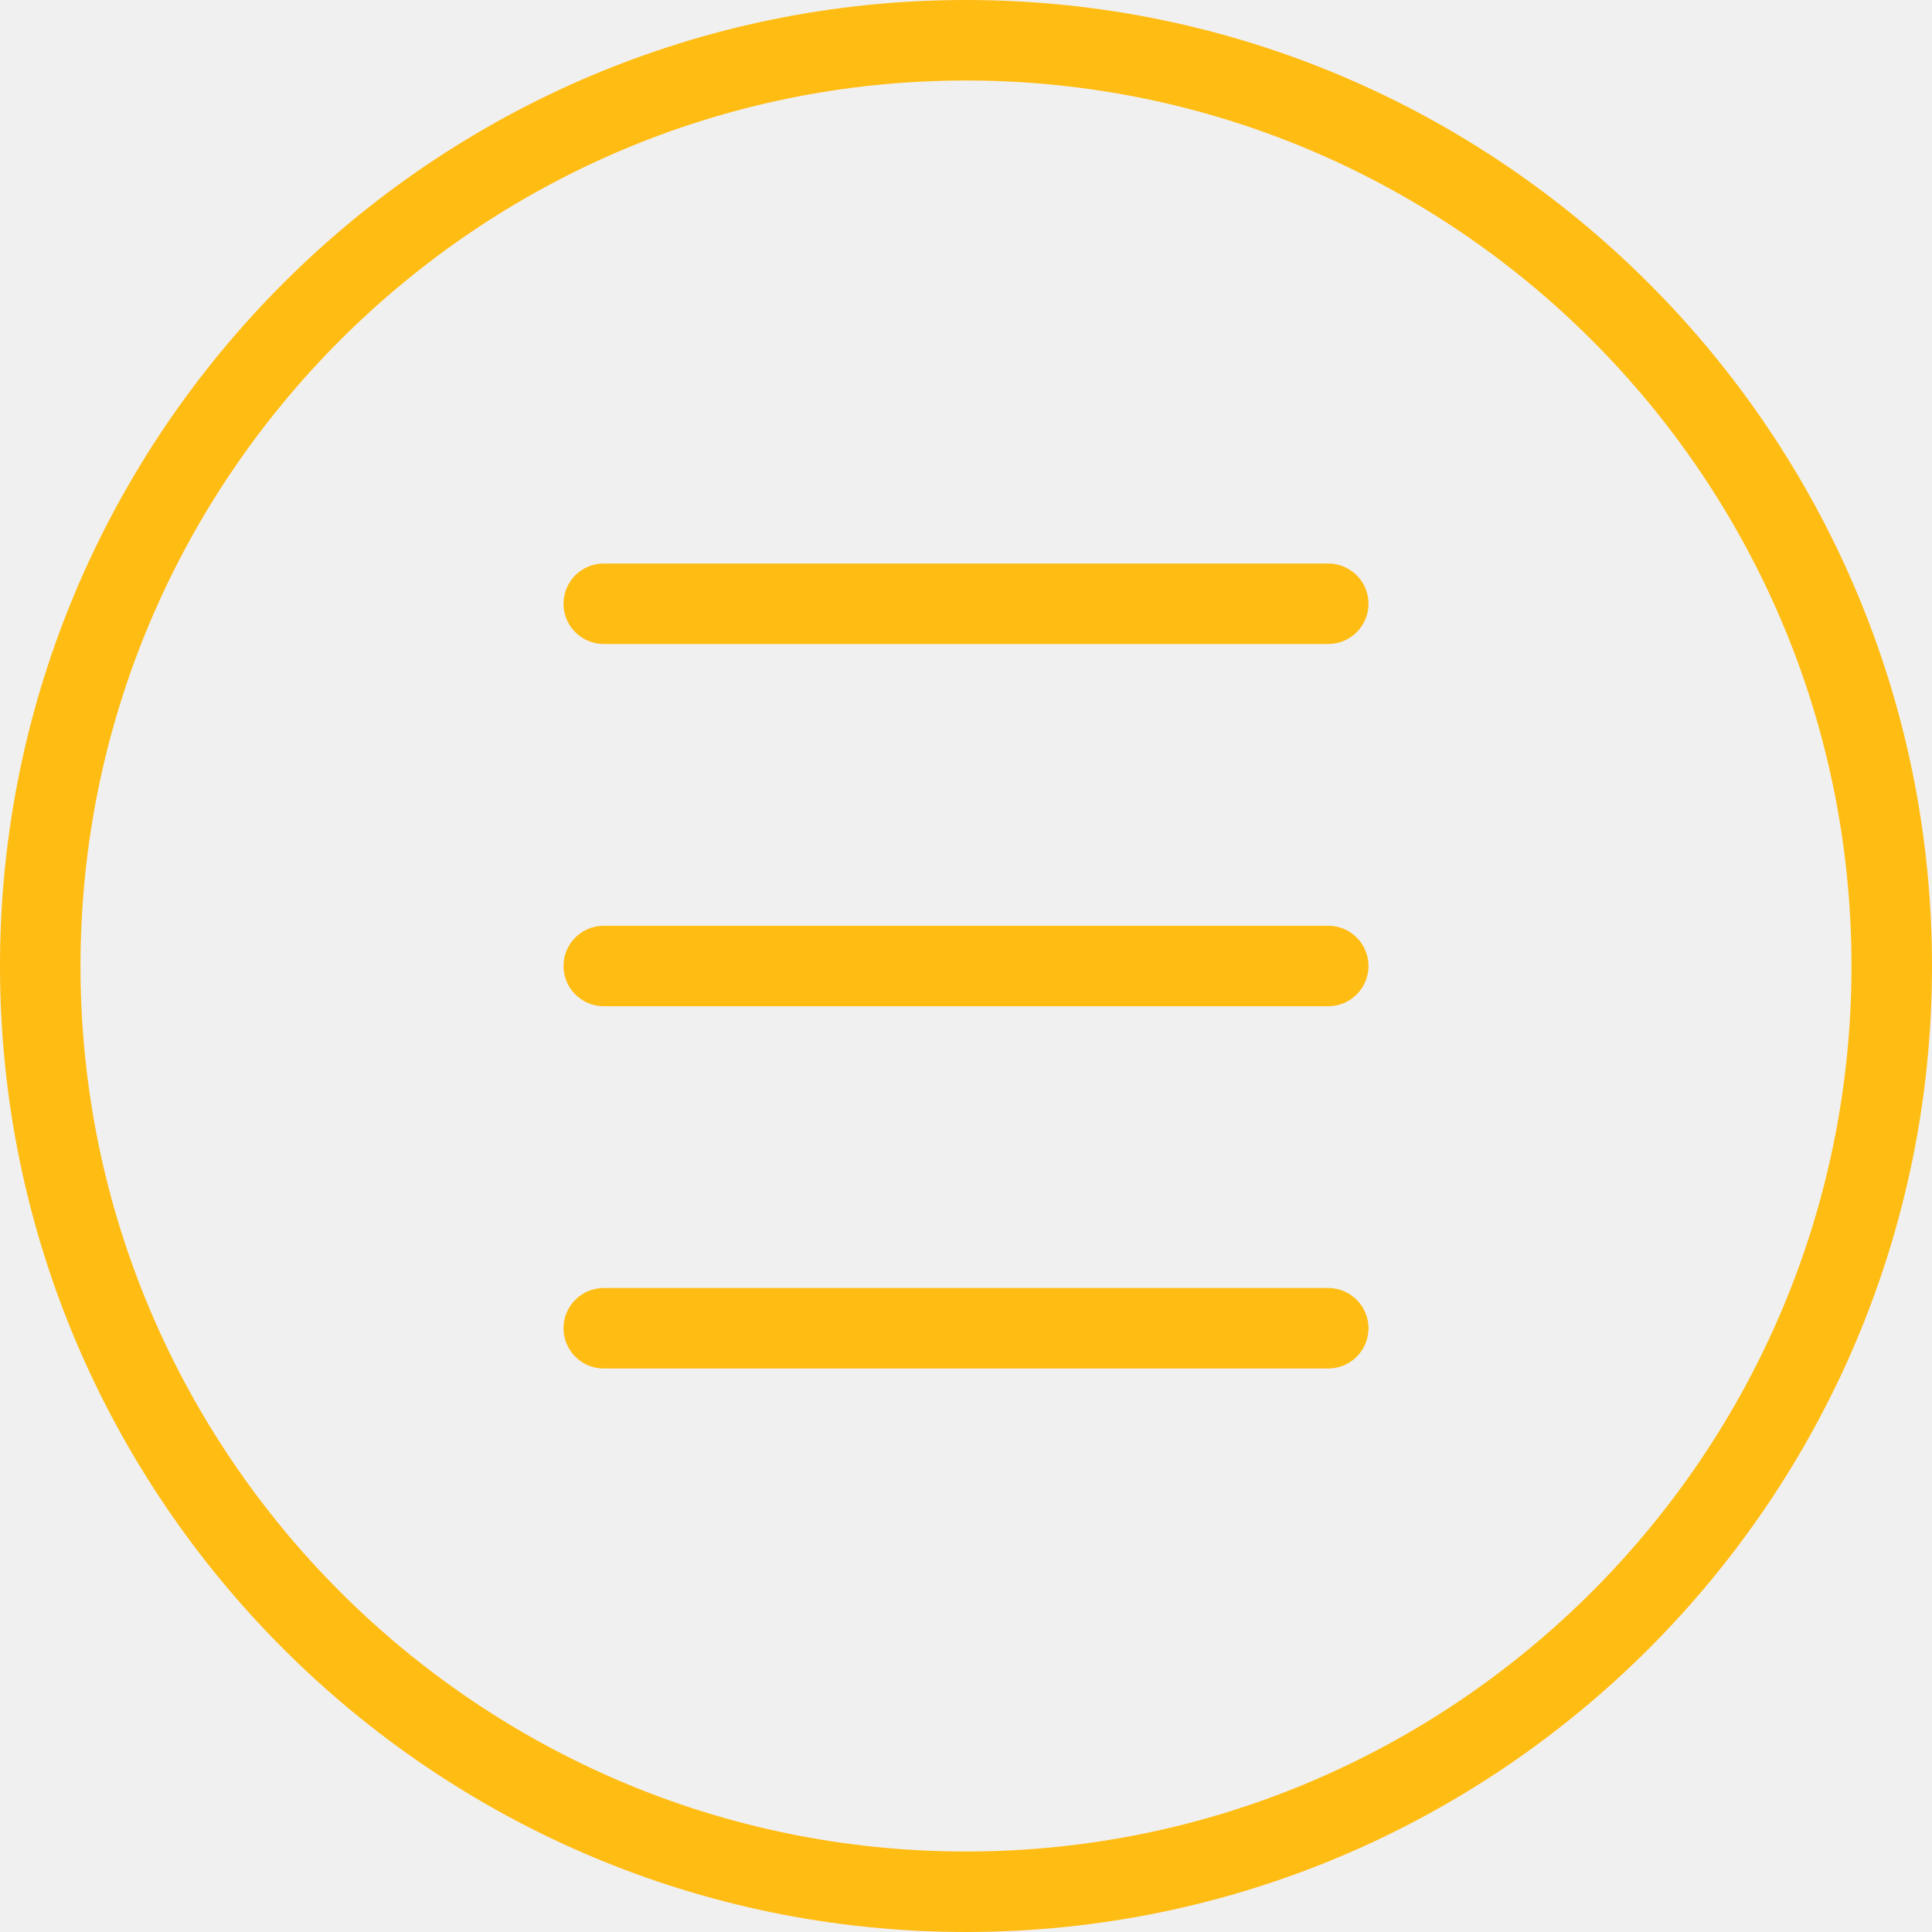
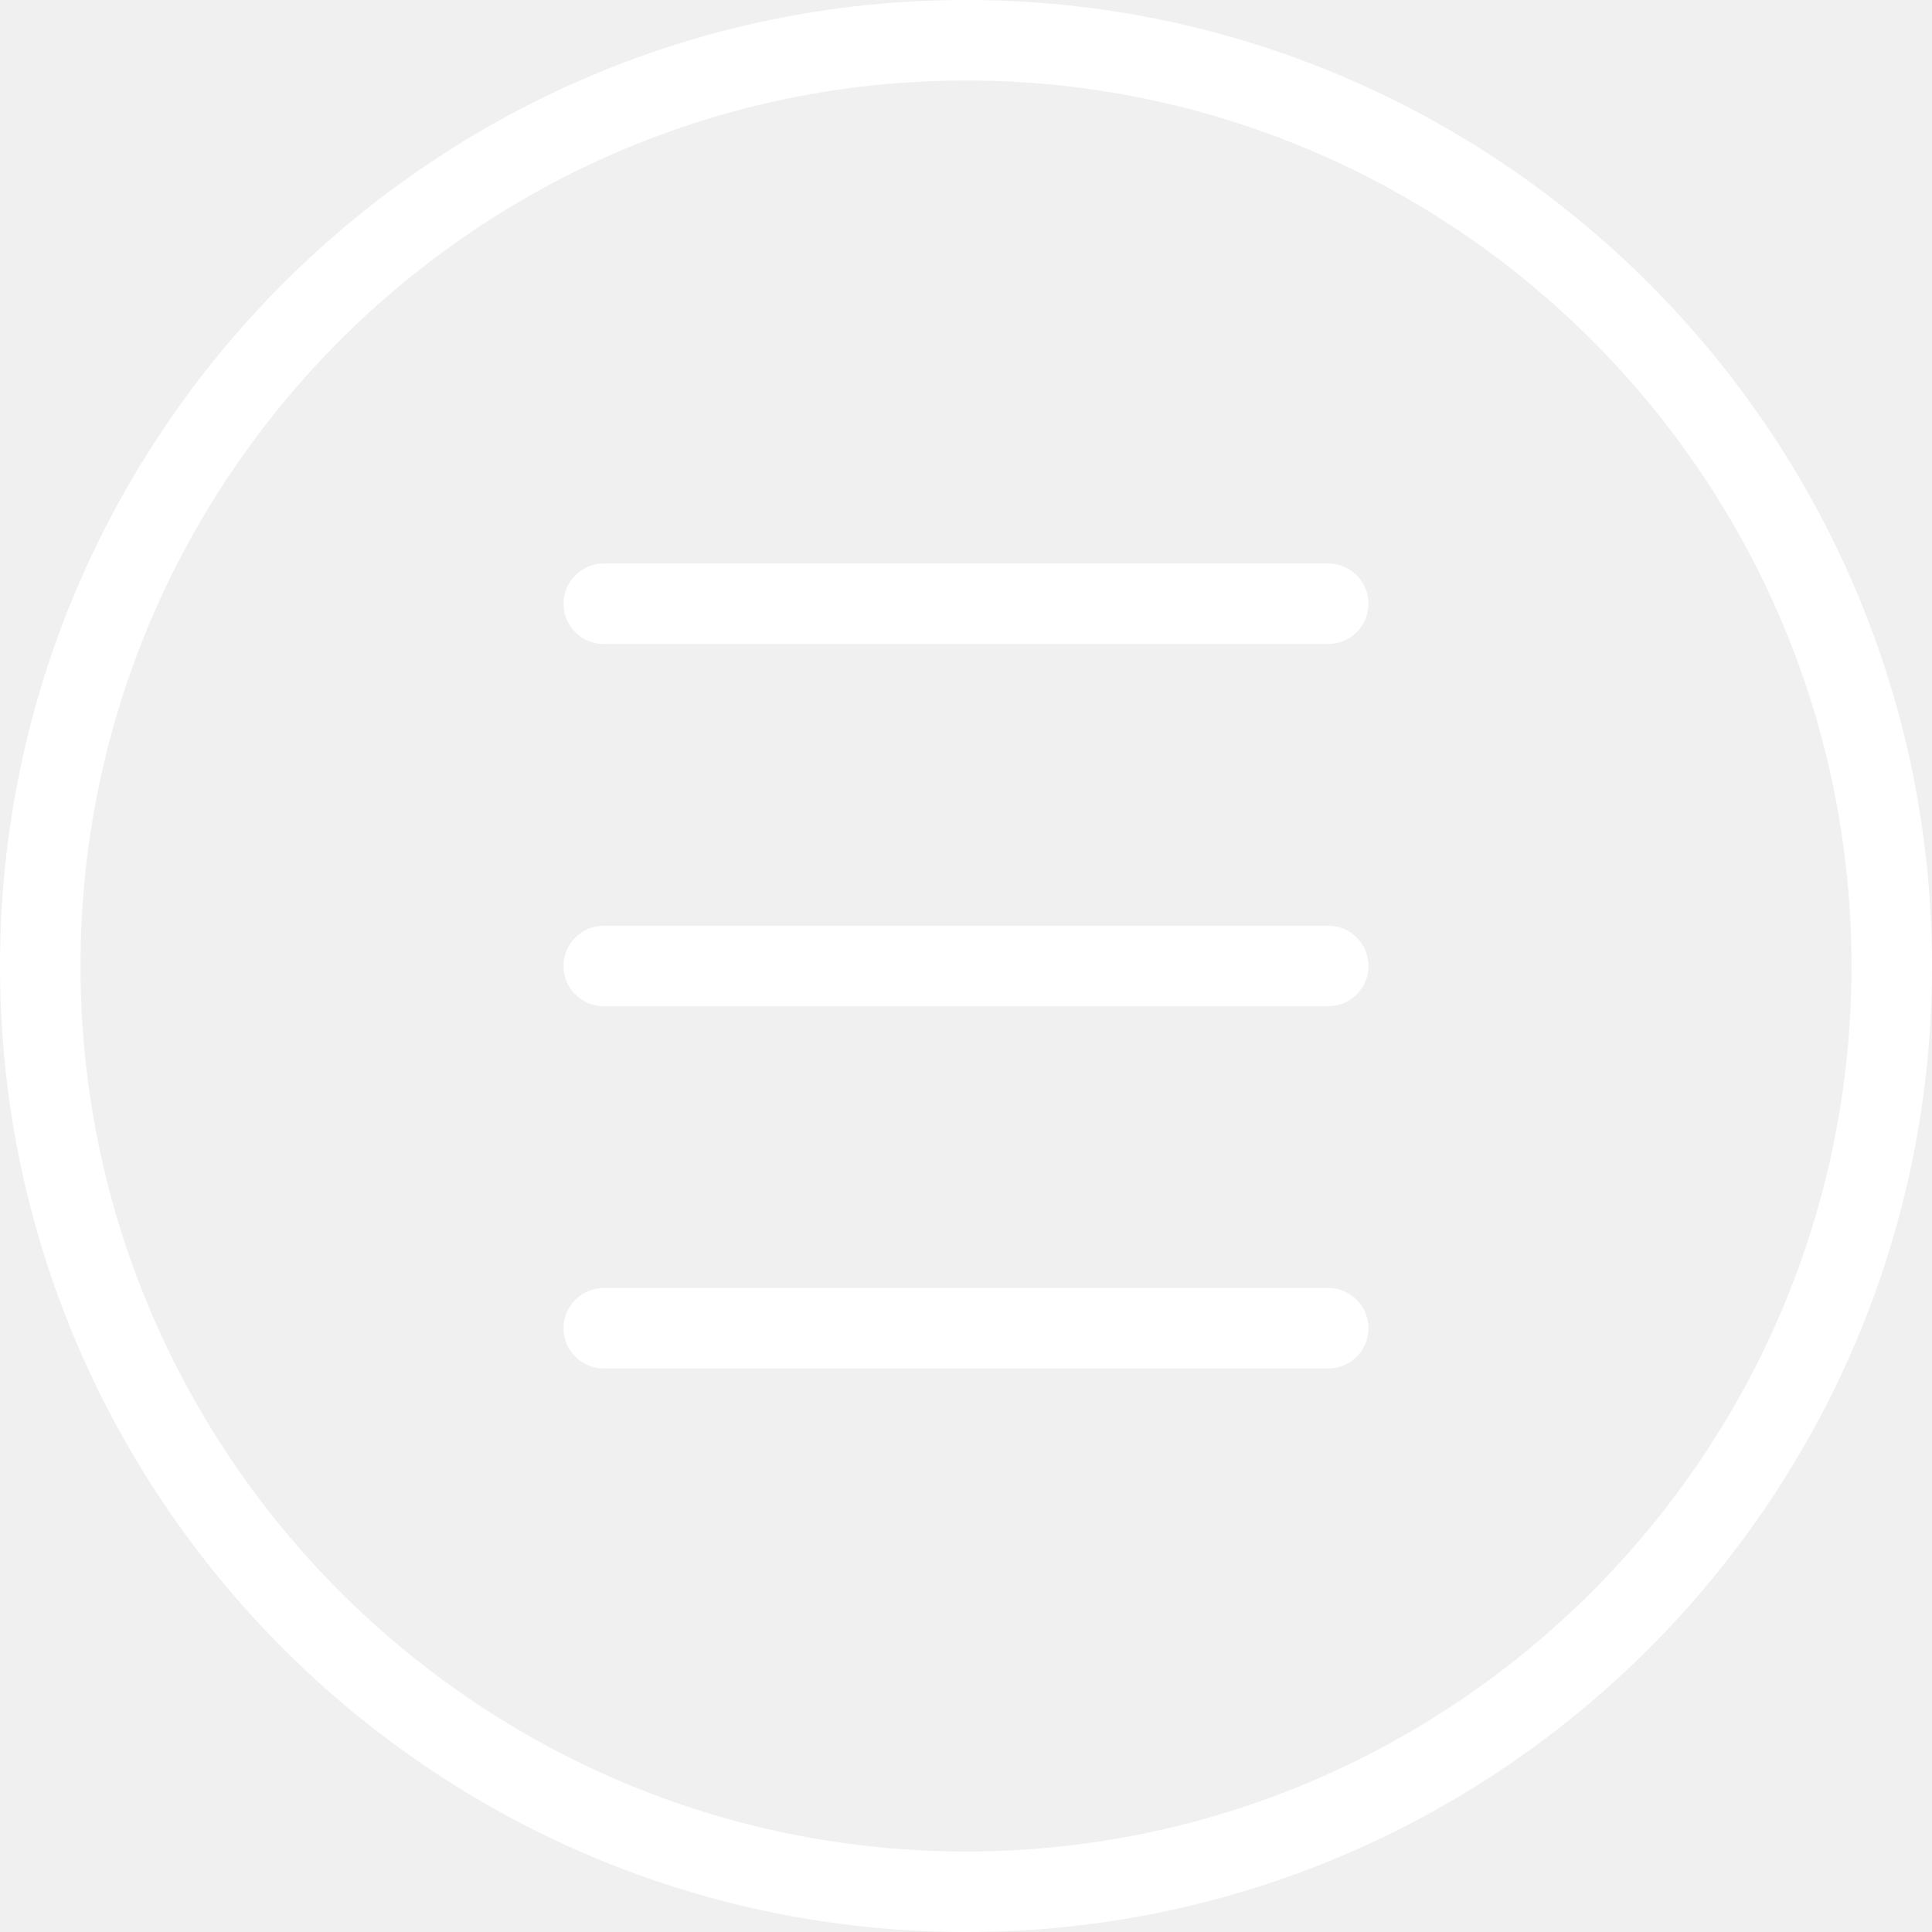
<svg xmlns="http://www.w3.org/2000/svg" version="1.1" width="512" height="512" x="0" y="0" viewBox="0 0 24 24" style="enable-background:new 0 0 512 512" xml:space="preserve" class="">
  <g>
    <g>
-       <path d="m12 24c-6.617 0-12-5.383-12-12s5.383-12 12-12 12 5.383 12 12-5.383 12-12 12zm0-23c-6.065 0-11 4.935-11 11s4.935 11 11 11 11-4.935 11-11-4.935-11-11-11z" fill="#ffbc13" data-original="#000000" style="" class="" />
+       <path d="m12 24c-6.617 0-12-5.383-12-12s5.383-12 12-12 12 5.383 12 12-5.383 12-12 12zm0-23c-6.065 0-11 4.935-11 11s4.935 11 11 11 11-4.935 11-11-4.935-11-11-11z" fill="white" data-original="#000000" style="" class="" />
    </g>
    <g>
-       <path d="m16.5 8h-9c-.276 0-.5-.224-.5-.5s.224-.5.5-.5h9c.276 0 .5.224.5.5s-.224.5-.5.5z" fill="#ffbc13" data-original="#000000" style="" class="" />
+       <path d="m16.5 8h-9c-.276 0-.5-.224-.5-.5s.224-.5.5-.5h9c.276 0 .5.224.5.5s-.224.5-.5.5z" fill="white" data-original="#000000" style="" class="" />
    </g>
    <g>
-       <path d="m16.5 12.5h-9c-.276 0-.5-.224-.5-.5s.224-.5.5-.5h9c.276 0 .5.224.5.5s-.224.5-.5.5z" fill="#ffbc13" data-original="#000000" style="" class="" />
+       <path d="m16.5 12.5h-9c-.276 0-.5-.224-.5-.5s.224-.5.5-.5h9c.276 0 .5.224.5.5s-.224.5-.5.5z" fill="white" data-original="#000000" style="" class="" />
    </g>
    <g>
-       <path d="m16.5 17h-9c-.276 0-.5-.224-.5-.5s.224-.5.5-.5h9c.276 0 .5.224.5.5s-.224.5-.5.5z" fill="#ffbc13" data-original="#000000" style="" class="" />
+       <path d="m16.5 17h-9c-.276 0-.5-.224-.5-.5s.224-.5.5-.5h9c.276 0 .5.224.5.5s-.224.5-.5.5z" fill="white" data-original="#000000" style="" class="" />
    </g>
  </g>
</svg>
